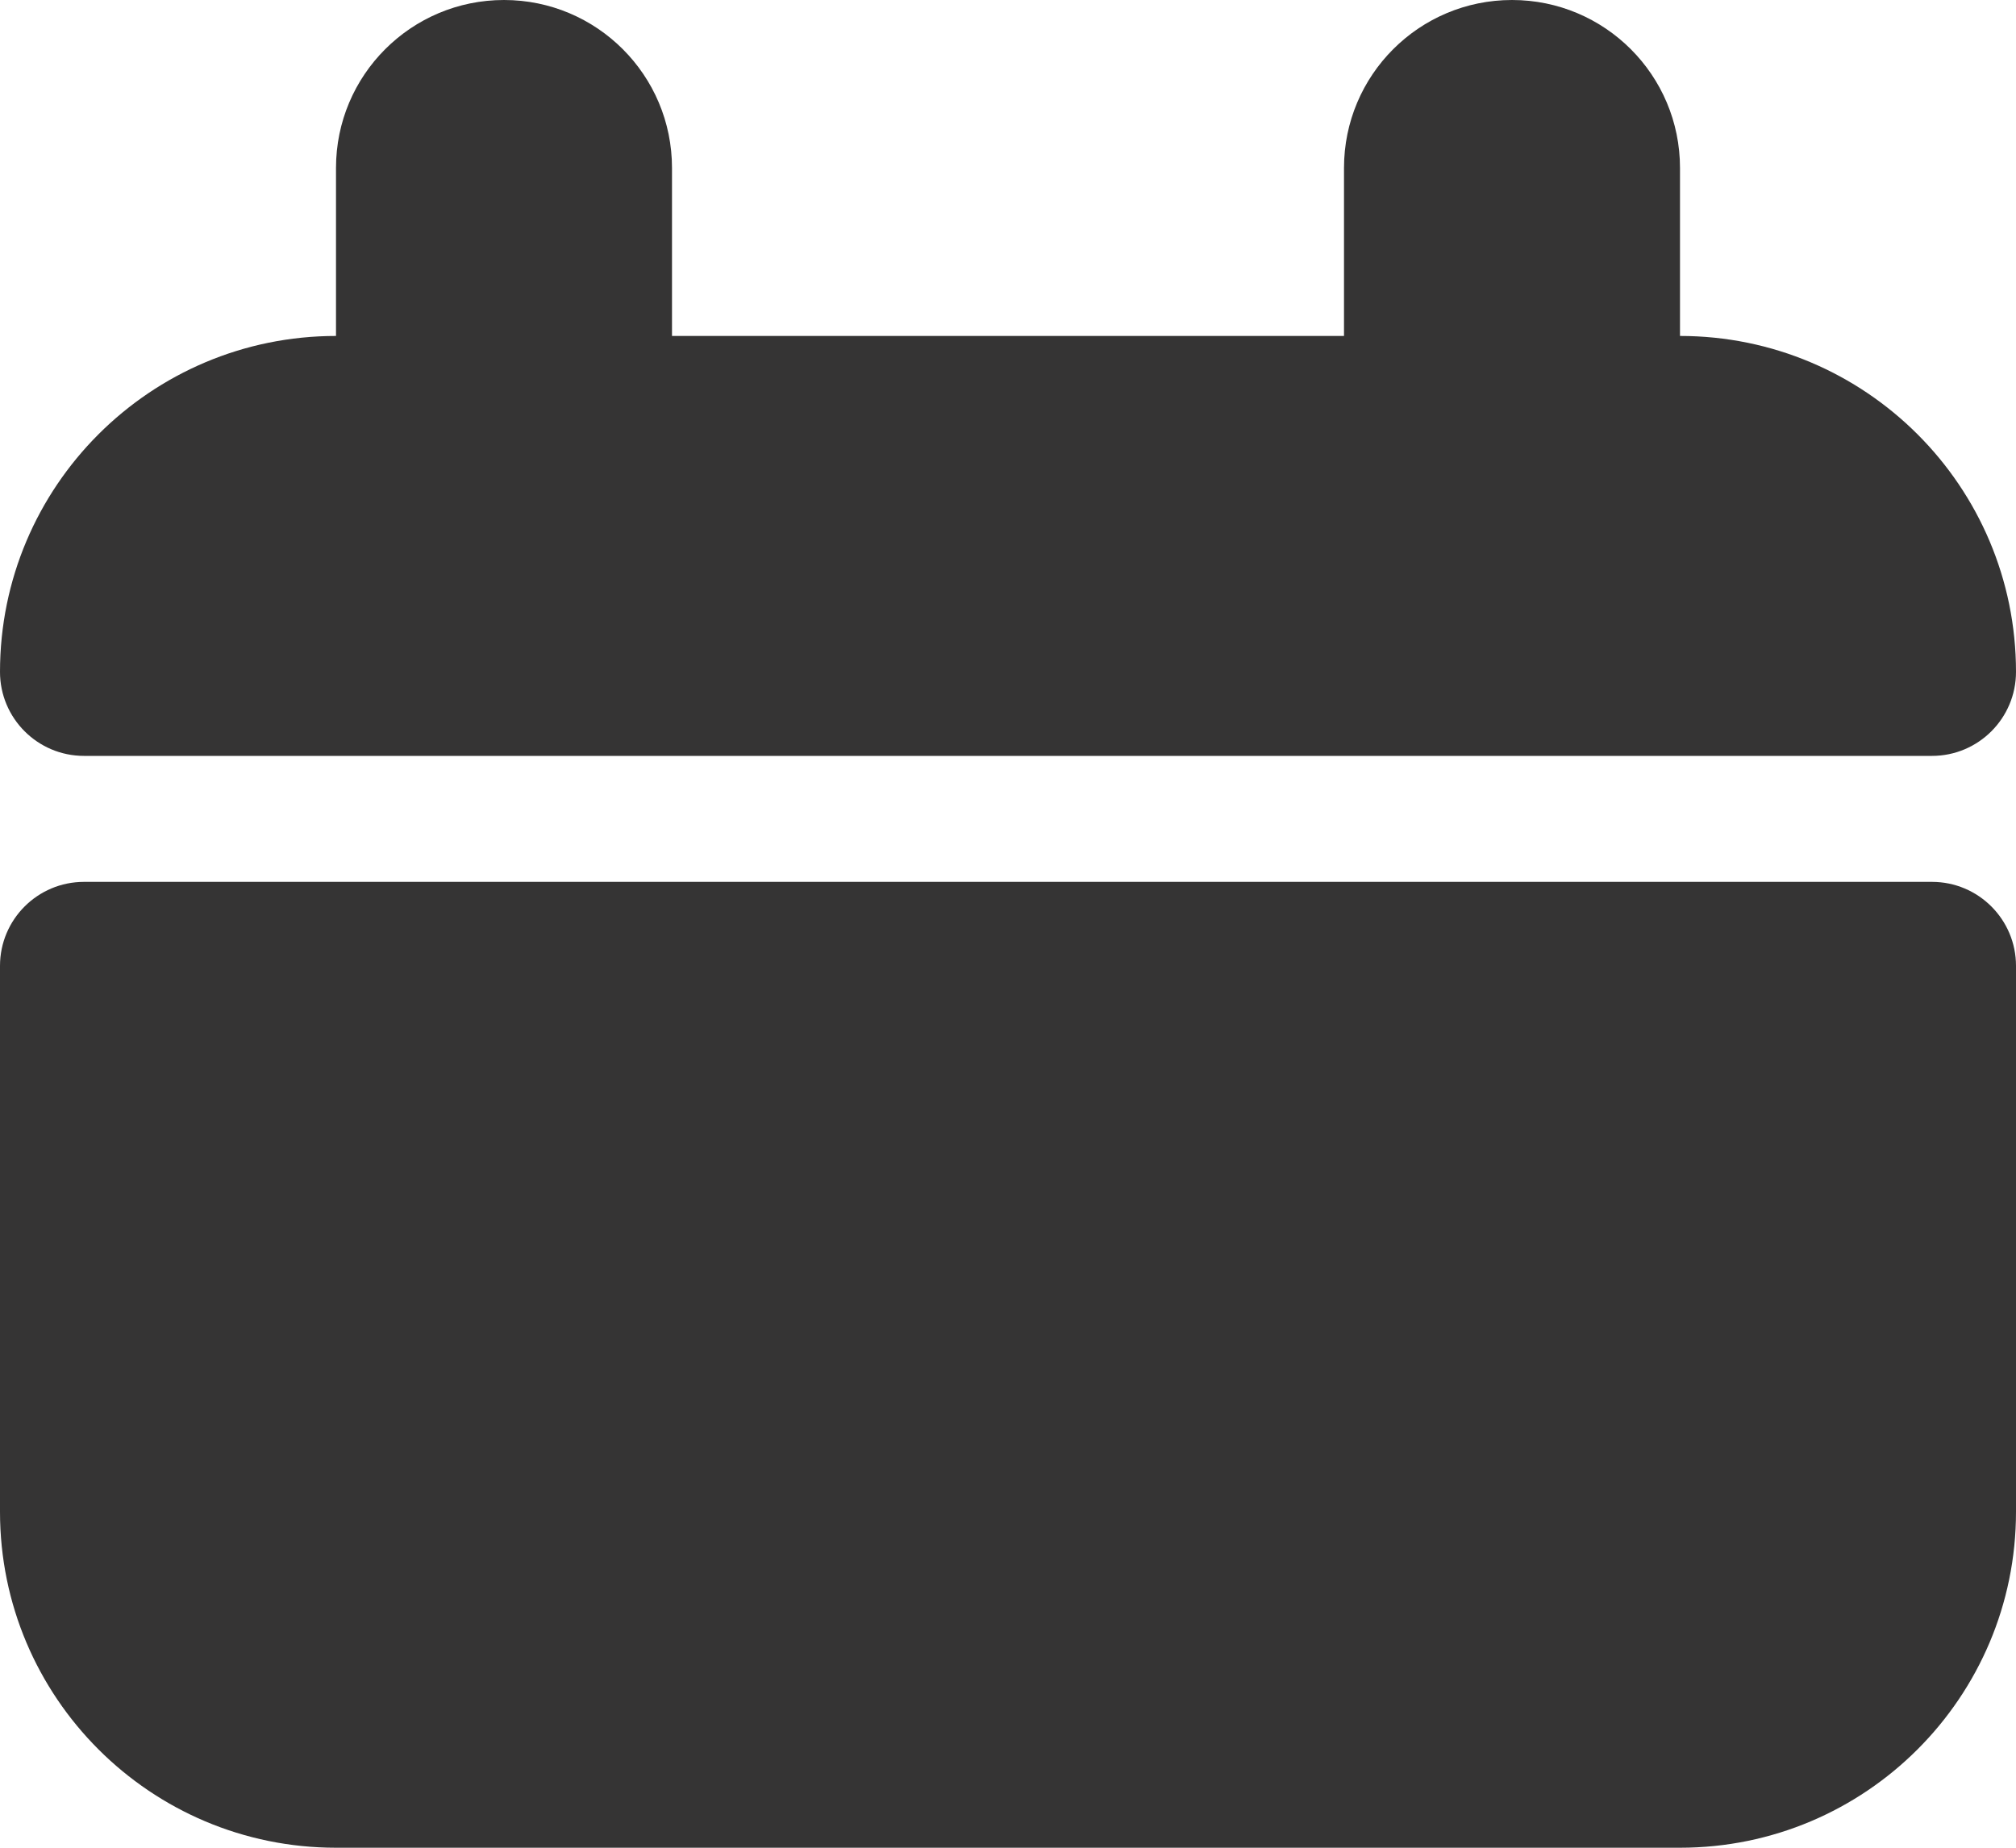
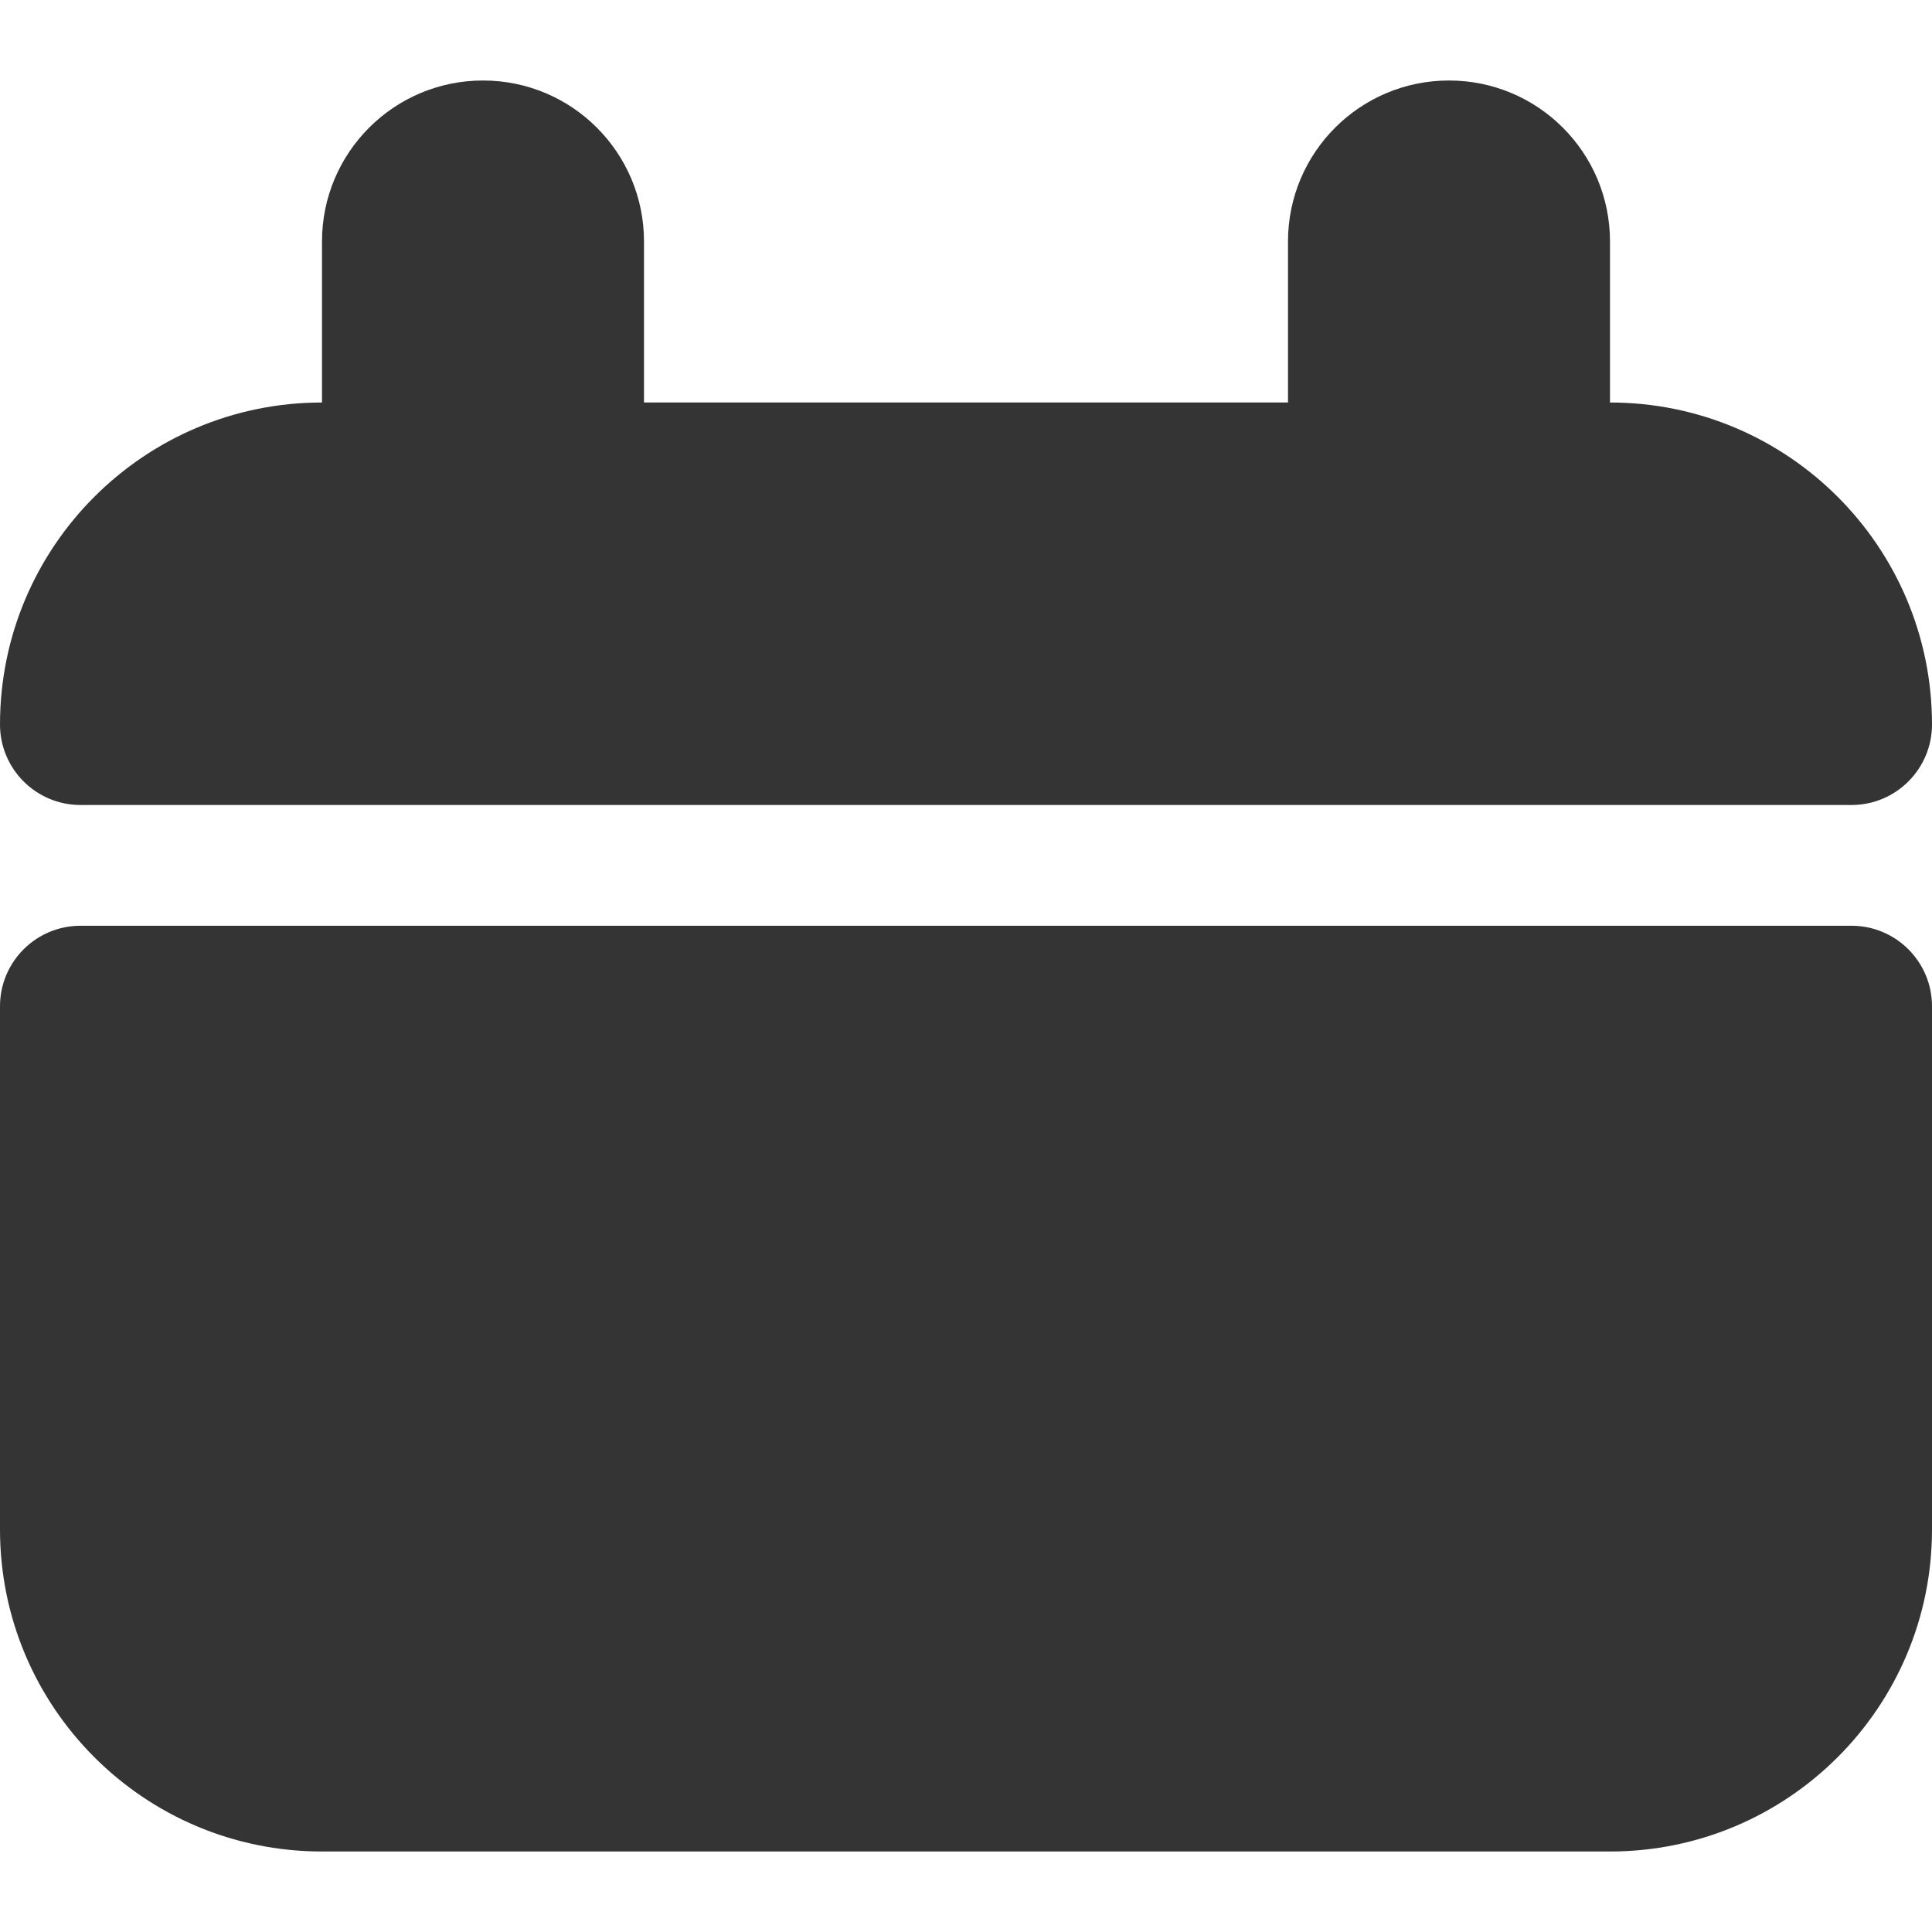
- <svg xmlns="http://www.w3.org/2000/svg" preserveAspectRatio="none" width="100%" height="100%" overflow="visible" style="display: block;" viewBox="0 0 24 22" fill="none">
-   <g id="Subtract">
-     <path d="M24 18C24 20.209 22.209 22 20 22H4C1.791 22 1.61067e-08 20.209 0 18V11.5C0 10.948 0.448 10.5 1 10.5H23C23.552 10.5 24 10.948 24 11.5V18Z" fill="#353434" />
-     <path d="M18 0C19.105 0 20 0.895 20 2V4C22.209 4 24 5.791 24 8C24 8.552 23.552 9 23 9H1C0.448 9 0 8.552 0 8C0 5.791 1.791 4 4 4V2C4 0.895 4.895 0 6 0C7.105 0 8 0.895 8 2V4H16V2C16 0.895 16.895 0 18 0Z" fill="#353434" />
+ <svg xmlns="http://www.w3.org/2000/svg" width="24" height="24" viewBox="0 0 24 24" fill="none">
+   <g id="ëìì¸ ìì¤í+ ">
+     <g id="Icon_GNB">
+       <g id="Property 1=icon_ë¤ì´ì´ë¦¬_ê¸°ë³¸">
+         <g id="Subtract">
+           <path d="M24 19C24 21.209 22.209 23 20 23H4C1.791 23 1.61067e-08 21.209 0 19V12.5C0 11.948 0.448 11.5 1 11.5H23C23.552 11.5 24 11.948 24 12.5V19Z" fill="#353434" />
+           <path d="M18 1C19.105 1 20 1.895 20 3V5C22.209 5 24 6.791 24 9C24 9.552 23.552 10 23 10H1C0.448 10 0 9.552 0 9C0 6.791 1.791 5 4 5V3C4 1.895 4.895 1 6 1C7.105 1 8 1.895 8 3V5H16V3C16 1.895 16.895 1 18 1Z" fill="#353434" />
+         </g>
+       </g>
+     </g>
  </g>
</svg>
